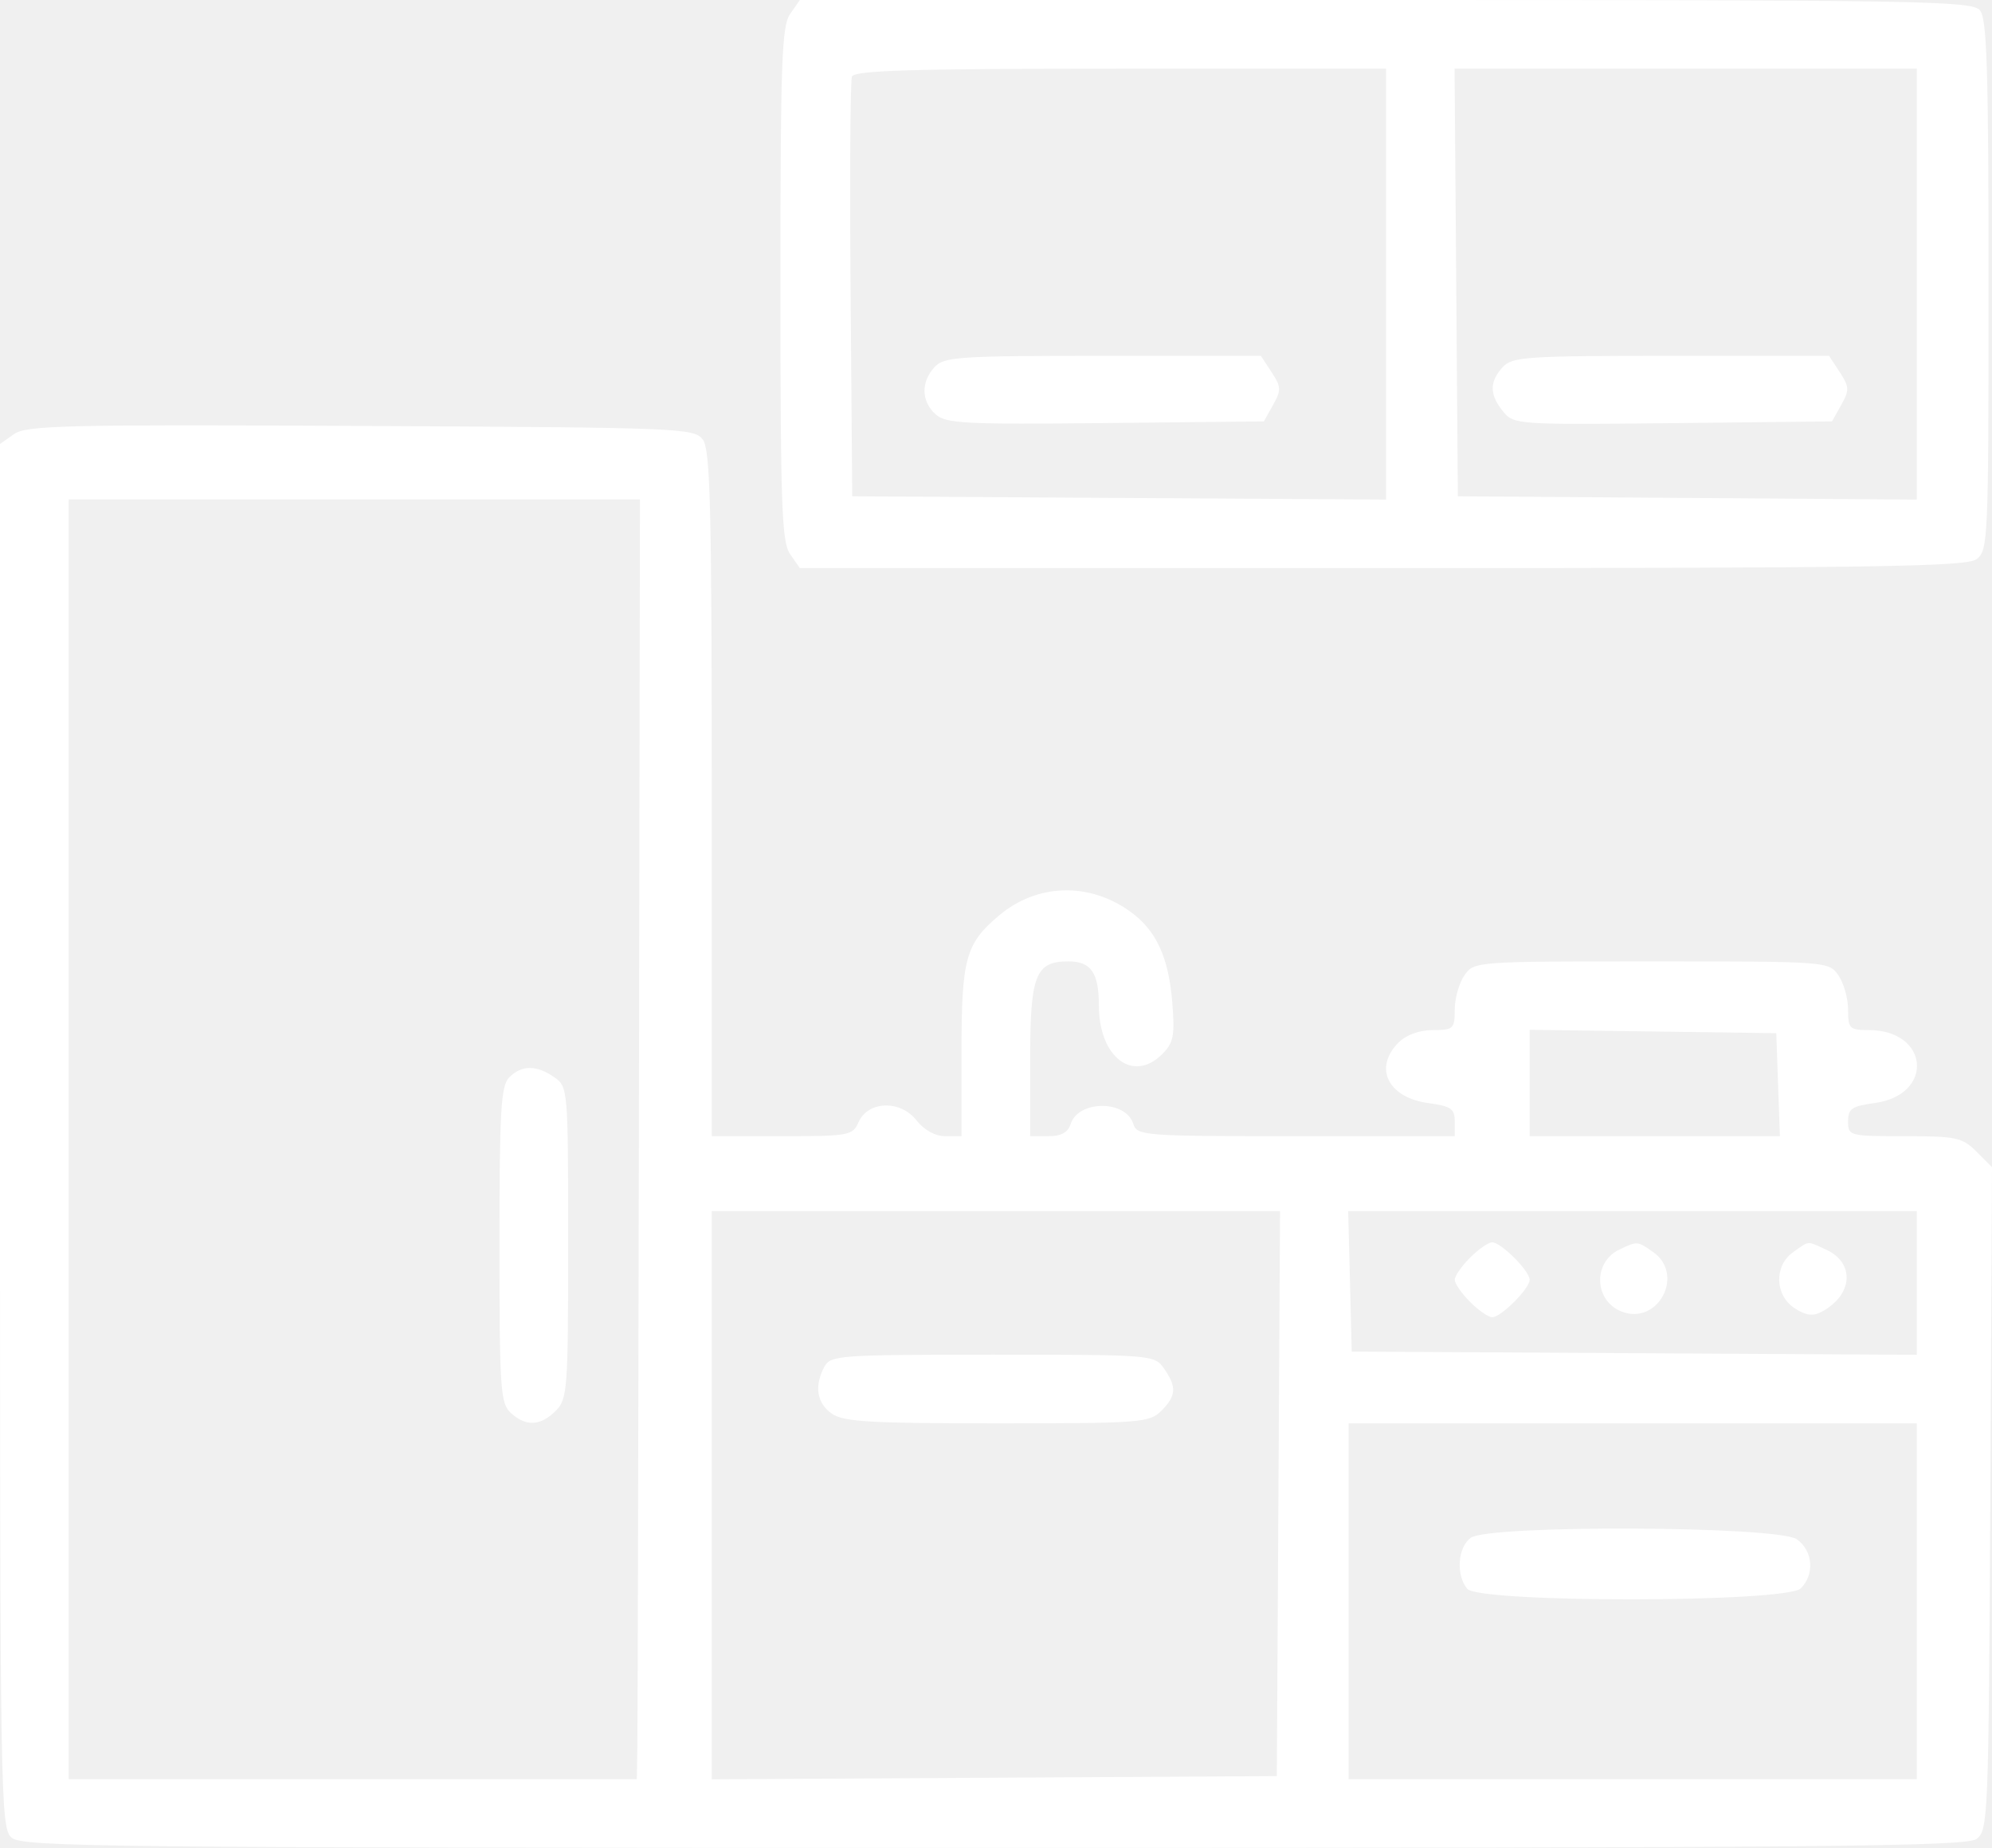
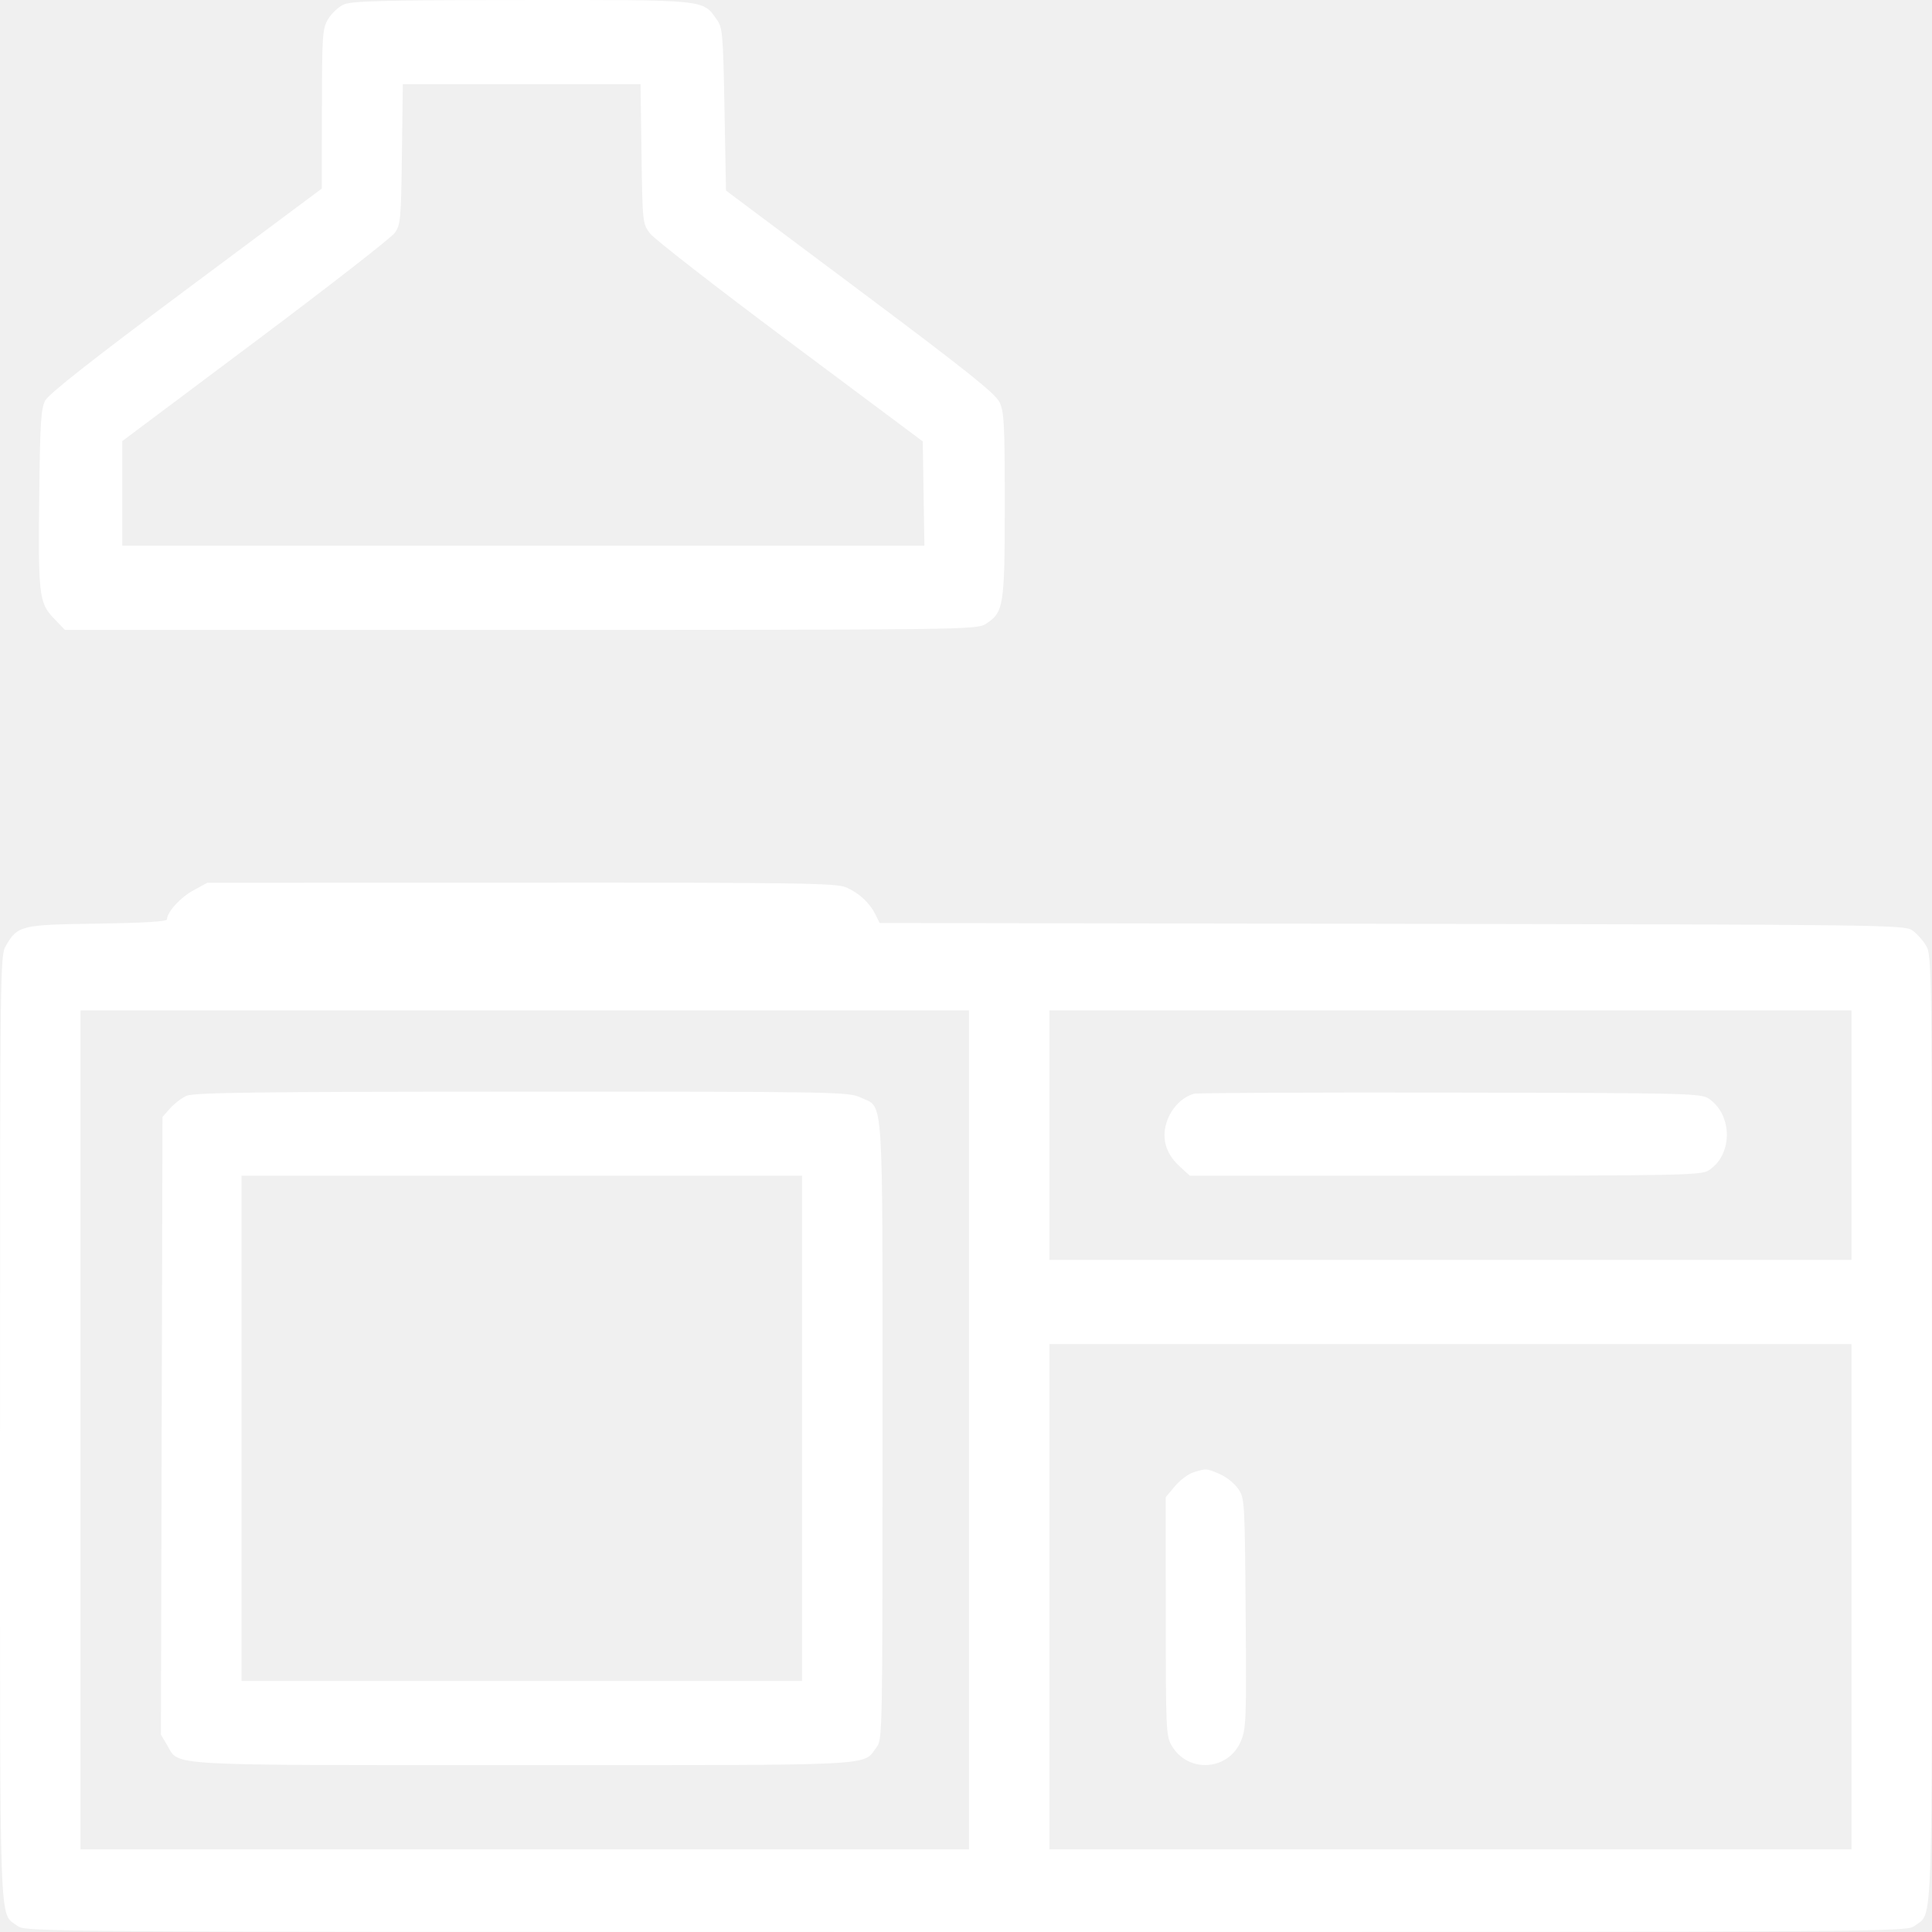
- <svg xmlns="http://www.w3.org/2000/svg" width="69" height="64" viewBox="0 0 69 64" fill="none">
-   <path fill-rule="evenodd" clip-rule="evenodd" d="M27.37 0.481C27.078 0.896 27.033 2.154 27.033 9.838C27.033 17.522 27.078 18.779 27.37 19.195L27.706 19.676H47.874C64.95 19.676 68.106 19.628 68.461 19.369C68.865 19.073 68.881 18.72 68.881 9.888C68.881 2.431 68.825 0.648 68.584 0.358C68.312 0.03 66.607 0 47.997 0H27.706L27.37 0.481ZM48.011 9.84V17.302L38.766 17.246L29.52 17.189L29.463 10.056C29.432 6.132 29.453 2.8 29.511 2.65C29.592 2.438 31.624 2.378 38.813 2.378H48.011V9.84ZM66.394 9.84V17.303L58.446 17.246L50.498 17.189L50.441 9.784L50.384 2.378H58.389H66.394V9.84ZM32.365 12.72C31.895 13.24 31.911 13.9 32.407 14.349C32.762 14.67 33.417 14.704 38.292 14.652L43.778 14.595L44.097 14.025C44.384 13.514 44.379 13.397 44.046 12.89L43.676 12.324H38.2C33.169 12.324 32.694 12.357 32.365 12.72ZM52.046 12.72C51.586 13.227 51.593 13.674 52.066 14.252C52.437 14.705 52.553 14.713 57.951 14.655L63.458 14.595L63.778 14.025C64.064 13.514 64.059 13.397 63.727 12.89L63.356 12.324H57.88C52.849 12.324 52.374 12.357 52.046 12.72ZM0.487 15.034L0 15.376V39.33C0 62.262 0.017 63.3 0.396 63.642C0.76 63.972 3.431 64 34.416 64C63.11 64 68.103 63.955 68.461 63.693C68.866 63.397 68.883 62.984 68.941 51.905L69 40.424L68.464 39.888C67.972 39.396 67.765 39.351 65.971 39.351C64.058 39.351 64.015 39.34 64.015 38.839C64.015 38.401 64.146 38.31 64.926 38.205C67.013 37.925 66.832 35.676 64.724 35.676C64.067 35.676 64.015 35.624 64.015 34.967C64.015 34.577 63.863 34.042 63.678 33.778C63.344 33.3 63.301 33.297 57.203 33.297C51.104 33.297 51.061 33.3 50.727 33.778C50.542 34.042 50.39 34.577 50.39 34.967C50.39 35.633 50.344 35.676 49.633 35.676C49.164 35.676 48.711 35.84 48.444 36.108C47.568 36.984 48.078 38.017 49.478 38.205C50.259 38.31 50.39 38.401 50.39 38.839V39.351H44.89C39.582 39.351 39.385 39.336 39.253 38.919C38.989 38.091 37.35 38.099 37.086 38.93C36.994 39.221 36.757 39.351 36.318 39.351H35.684V36.682C35.684 33.763 35.867 33.297 37.009 33.297C37.791 33.297 38.063 33.691 38.063 34.825C38.063 36.609 39.245 37.521 40.253 36.513C40.651 36.115 40.699 35.875 40.606 34.72C40.479 33.139 40.045 32.209 39.131 31.558C37.706 30.544 35.917 30.603 34.605 31.707C33.448 32.68 33.305 33.198 33.305 36.422V39.351H32.741C32.395 39.351 32.011 39.139 31.743 38.799C31.184 38.089 30.064 38.126 29.739 38.865C29.536 39.328 29.409 39.351 27.09 39.351H24.654V27.501C24.654 17.609 24.604 15.581 24.348 15.23C24.051 14.825 23.638 14.809 12.507 14.752C2.284 14.7 0.918 14.732 0.487 15.034ZM22.132 38.216C22.112 49.722 22.087 59.694 22.078 60.378L22.059 61.622H12.219H2.379V39.459V17.297H12.273H22.167L22.132 38.216ZM61.59 37.568L61.653 39.351H57.319H52.985V37.509V35.667L57.257 35.725L61.528 35.784L61.59 37.568ZM17.641 37.313C17.35 37.604 17.301 38.438 17.301 43.117C17.301 48.136 17.334 48.611 17.697 48.94C18.222 49.415 18.721 49.391 19.248 48.865C19.657 48.456 19.68 48.144 19.68 43.039C19.68 37.711 19.674 37.642 19.2 37.31C18.588 36.881 18.072 36.882 17.641 37.313ZM44.283 51.73L44.227 61.514L34.44 61.57L24.654 61.626V51.786V41.946H34.497H44.339L44.283 51.73ZM66.394 44.435V46.923L56.608 46.867L46.822 46.811L46.761 44.378L46.699 41.946H56.547H66.394V44.435ZM50.921 43.558C50.629 43.85 50.39 44.195 50.39 44.324C50.39 44.454 50.629 44.799 50.921 45.091C51.213 45.383 51.558 45.622 51.688 45.622C51.994 45.622 52.985 44.63 52.985 44.324C52.985 44.018 51.994 43.027 51.688 43.027C51.558 43.027 51.213 43.266 50.921 43.558ZM56.084 43.283C55.163 43.729 55.222 45.064 56.18 45.428C57.44 45.907 58.368 44.138 57.262 43.364C56.713 42.979 56.714 42.979 56.084 43.283ZM62.117 43.364C61.446 43.833 61.47 44.855 62.162 45.308C62.55 45.562 62.796 45.595 63.099 45.433C64.185 44.852 64.264 43.741 63.253 43.28C62.573 42.971 62.69 42.962 62.117 43.364ZM28.555 47.337C28.198 48.003 28.293 48.597 28.812 48.961C29.215 49.243 30.141 49.297 34.543 49.297C39.505 49.297 39.817 49.273 40.225 48.865C40.746 48.344 40.766 48.035 40.321 47.4C39.988 46.924 39.927 46.919 34.382 46.919C29.063 46.919 28.767 46.94 28.555 47.337ZM66.394 55.459V61.622H56.554H46.714V55.459V49.297H56.554H66.394V55.459ZM50.945 53.26C50.493 53.59 50.426 54.55 50.822 55.026C51.234 55.523 61.879 55.51 62.377 55.012C62.865 54.524 62.797 53.702 62.236 53.31C61.579 52.849 51.567 52.805 50.945 53.26Z" fill="white" />
+ <svg xmlns="http://www.w3.org/2000/svg" width="69" height="69" viewBox="0 0 69 69" fill="none">
+   <path fill-rule="evenodd" clip-rule="evenodd" d="M12.274 0.162C12.085 0.248 11.834 0.484 11.716 0.686C11.515 1.03 11.501 1.247 11.497 3.895L11.493 6.735L6.644 10.349C3.33 12.819 1.738 14.07 1.616 14.303C1.465 14.592 1.432 15.086 1.403 17.54C1.359 21.243 1.391 21.527 1.915 22.075L2.318 22.496L18.595 22.496C34.333 22.496 34.883 22.489 35.201 22.286C35.848 21.873 35.884 21.649 35.884 18.024C35.884 15.135 35.862 14.71 35.698 14.365C35.55 14.057 34.508 13.224 30.72 10.391L25.928 6.806L25.875 3.91C25.825 1.205 25.807 0.994 25.601 0.701C25.094 -0.022 25.274 -0.004 18.634 0.001C13.71 0.004 12.556 0.034 12.274 0.162ZM22.911 5.493C22.946 7.952 22.95 7.986 23.213 8.336C23.359 8.531 25.611 10.282 28.218 12.227L32.956 15.764L32.985 17.627L33.014 19.489H18.69H4.366V17.621V15.754L9.123 12.191C11.739 10.232 13.979 8.488 14.101 8.315C14.307 8.022 14.324 7.827 14.354 5.502L14.386 3.004H18.631H22.876L22.911 5.493ZM6.904 31.8C6.439 32.053 5.963 32.578 5.963 32.837C5.963 32.912 5.09 32.964 3.482 32.987C0.739 33.026 0.633 33.052 0.208 33.78C0.005 34.129 0.001 34.481 0.001 50.994C0 69.465 -0.041 68.271 0.616 68.777C0.904 68.999 1.073 69 34.5 69C67.927 69 68.096 68.999 68.384 68.777C69.041 68.271 69 69.465 68.999 50.994C68.999 34.481 68.995 34.129 68.791 33.78C68.677 33.584 68.452 33.334 68.291 33.223C68.011 33.032 67.131 33.021 49.707 32.993L31.416 32.964L31.265 32.659C31.055 32.239 30.684 31.895 30.216 31.691C29.868 31.539 28.496 31.519 18.611 31.524L7.401 31.529L6.904 31.8ZM34.606 51.067V66.048H18.741H2.875V51.067V36.086H18.741H34.606V51.067ZM66.125 40.541V44.996H51.803H37.481V40.541V36.086H51.803H66.125V40.541ZM6.655 39.139C6.48 39.22 6.216 39.423 6.07 39.589L5.803 39.891L5.775 50.921L5.747 61.951L5.978 62.342C6.413 63.079 5.721 63.041 18.689 63.041C31.526 63.041 30.799 63.077 31.296 62.415C31.518 62.12 31.518 62.106 31.518 51.102C31.518 38.753 31.574 39.594 30.739 39.198C30.311 38.994 29.863 38.986 18.634 38.988C9.152 38.99 6.915 39.018 6.655 39.139ZM42.646 39.062C42.246 39.169 41.872 39.535 41.697 39.99C41.464 40.6 41.611 41.179 42.119 41.645L42.493 41.989H51.604C59.847 41.989 60.743 41.972 61.01 41.807C61.878 41.27 61.898 39.853 61.046 39.249C60.759 39.045 60.398 39.036 51.803 39.021C46.884 39.012 42.763 39.031 42.646 39.062ZM28.644 51.011V60.033H18.634H8.625V51.011V41.989H18.634H28.644V51.011ZM66.125 57.026V66.048H51.803H37.481V57.026V48.004H51.803H66.125V57.026ZM42.63 52.581C42.446 52.637 42.146 52.859 41.965 53.076L41.634 53.469L41.635 57.726C41.635 61.751 41.646 62.002 41.843 62.339C42.425 63.338 43.866 63.249 44.316 62.186C44.506 61.736 44.517 61.44 44.487 57.611C44.456 53.577 44.452 53.512 44.218 53.168C44.087 52.976 43.786 52.738 43.55 52.639C43.072 52.439 43.094 52.44 42.63 52.581Z" fill="white" />
</svg>
